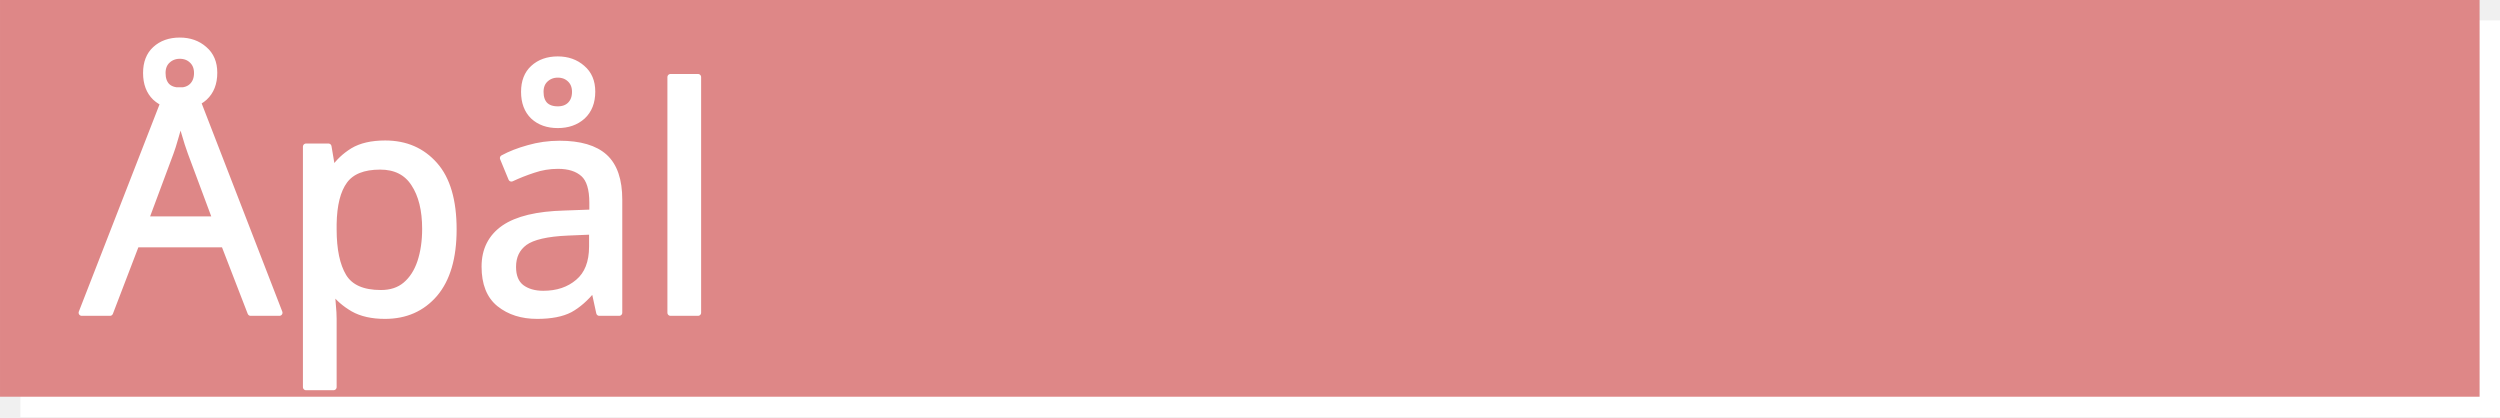
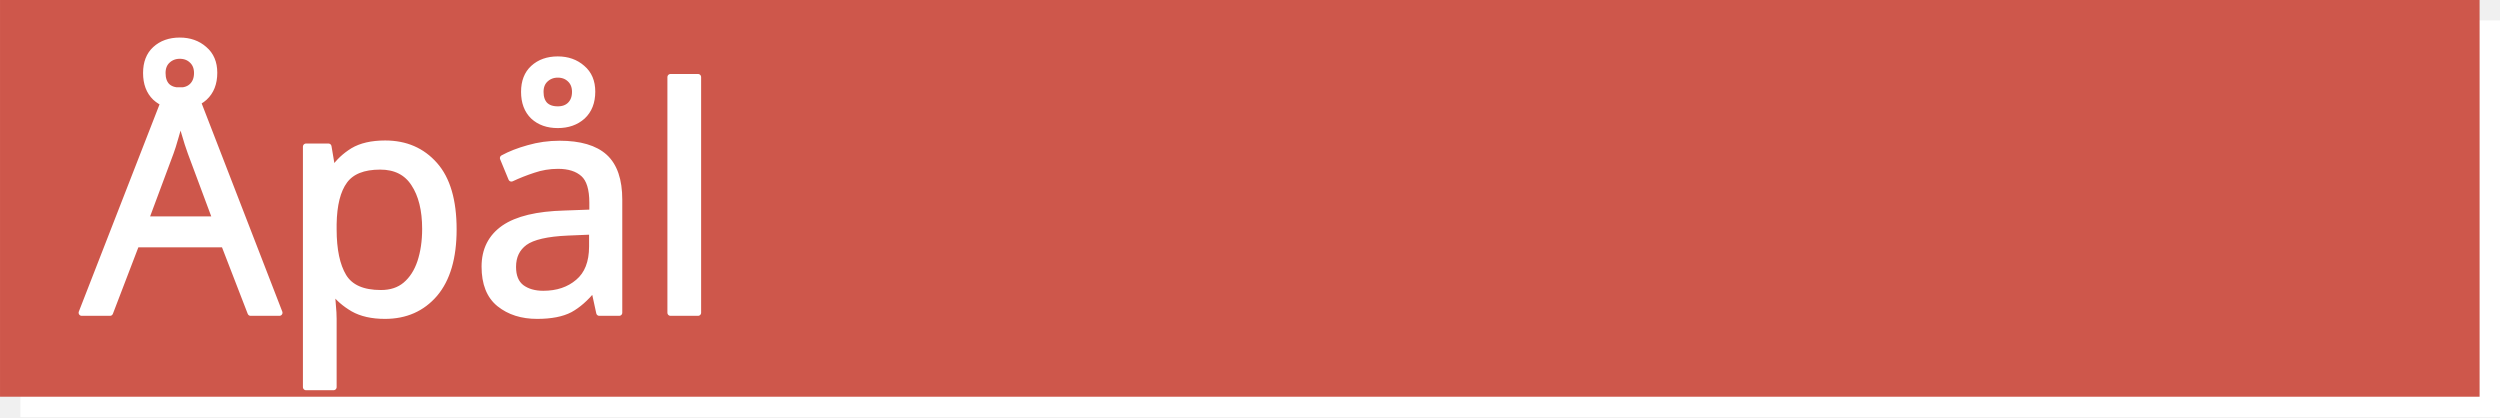
<svg xmlns="http://www.w3.org/2000/svg" width="43.274mm" height="7.22mm" viewBox="0 0 153.333 25.583" id="svg5914" version="1.1">
  <defs id="defs5916" />
  <g id="layer1" transform="translate(1736.667,883.2866)">
    <rect y="-882.037" x="-1735.417" height="24.333" width="152.083" id="rect3420" style="display:inline;fill:#ffffff;fill-opacity:1;stroke:none" />
-     <rect style="display:inline;fill:#de8787;fill-opacity:1;stroke:none" id="rect3786" width="152.083" height="24.333" x="-1736.667" y="-883.287" />
+     <rect style="display:inline;fill:#ce574b;fill-opacity:1;stroke:none" id="rect3786" width="152.083" height="24.333" x="-1736.667" y="-883.287" />
    <text id="text3788" y="-864.105" x="-1731.657" style="font-style:normal;font-variant:normal;font-weight:normal;font-stretch:normal;font-size:5.418px;line-height:125%;font-family:'Champagne &amp; Limousines';-inkscape-font-specification:'Champagne &amp; Limousines';letter-spacing:0px;word-spacing:0px;display:inline;fill:#000000;fill-opacity:1;stroke:#ffffff;stroke-width:0.76;stroke-opacity:1" xml:space="preserve">
      <tspan style="font-style:normal;font-variant:normal;font-weight:100;font-stretch:condensed;font-size:19.01px;font-family:'Tre Ingeniorer og En Sykepleier';-inkscape-font-specification:'Tre Ingeniorer og En Sykepleier Thin Condensed';fill:#ffffff;stroke:#ffffff;stroke-width:0.38;stroke-linejoin:round;stroke-opacity:1" y="-864.105" x="-1731.657" id="tspan3792">Åpål</tspan>
    </text>
  </g>
</svg>
